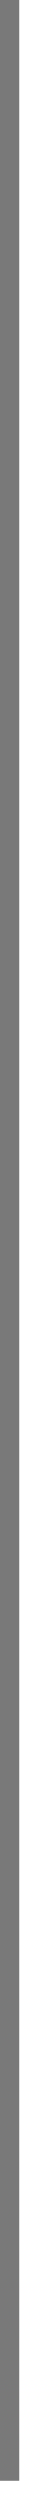
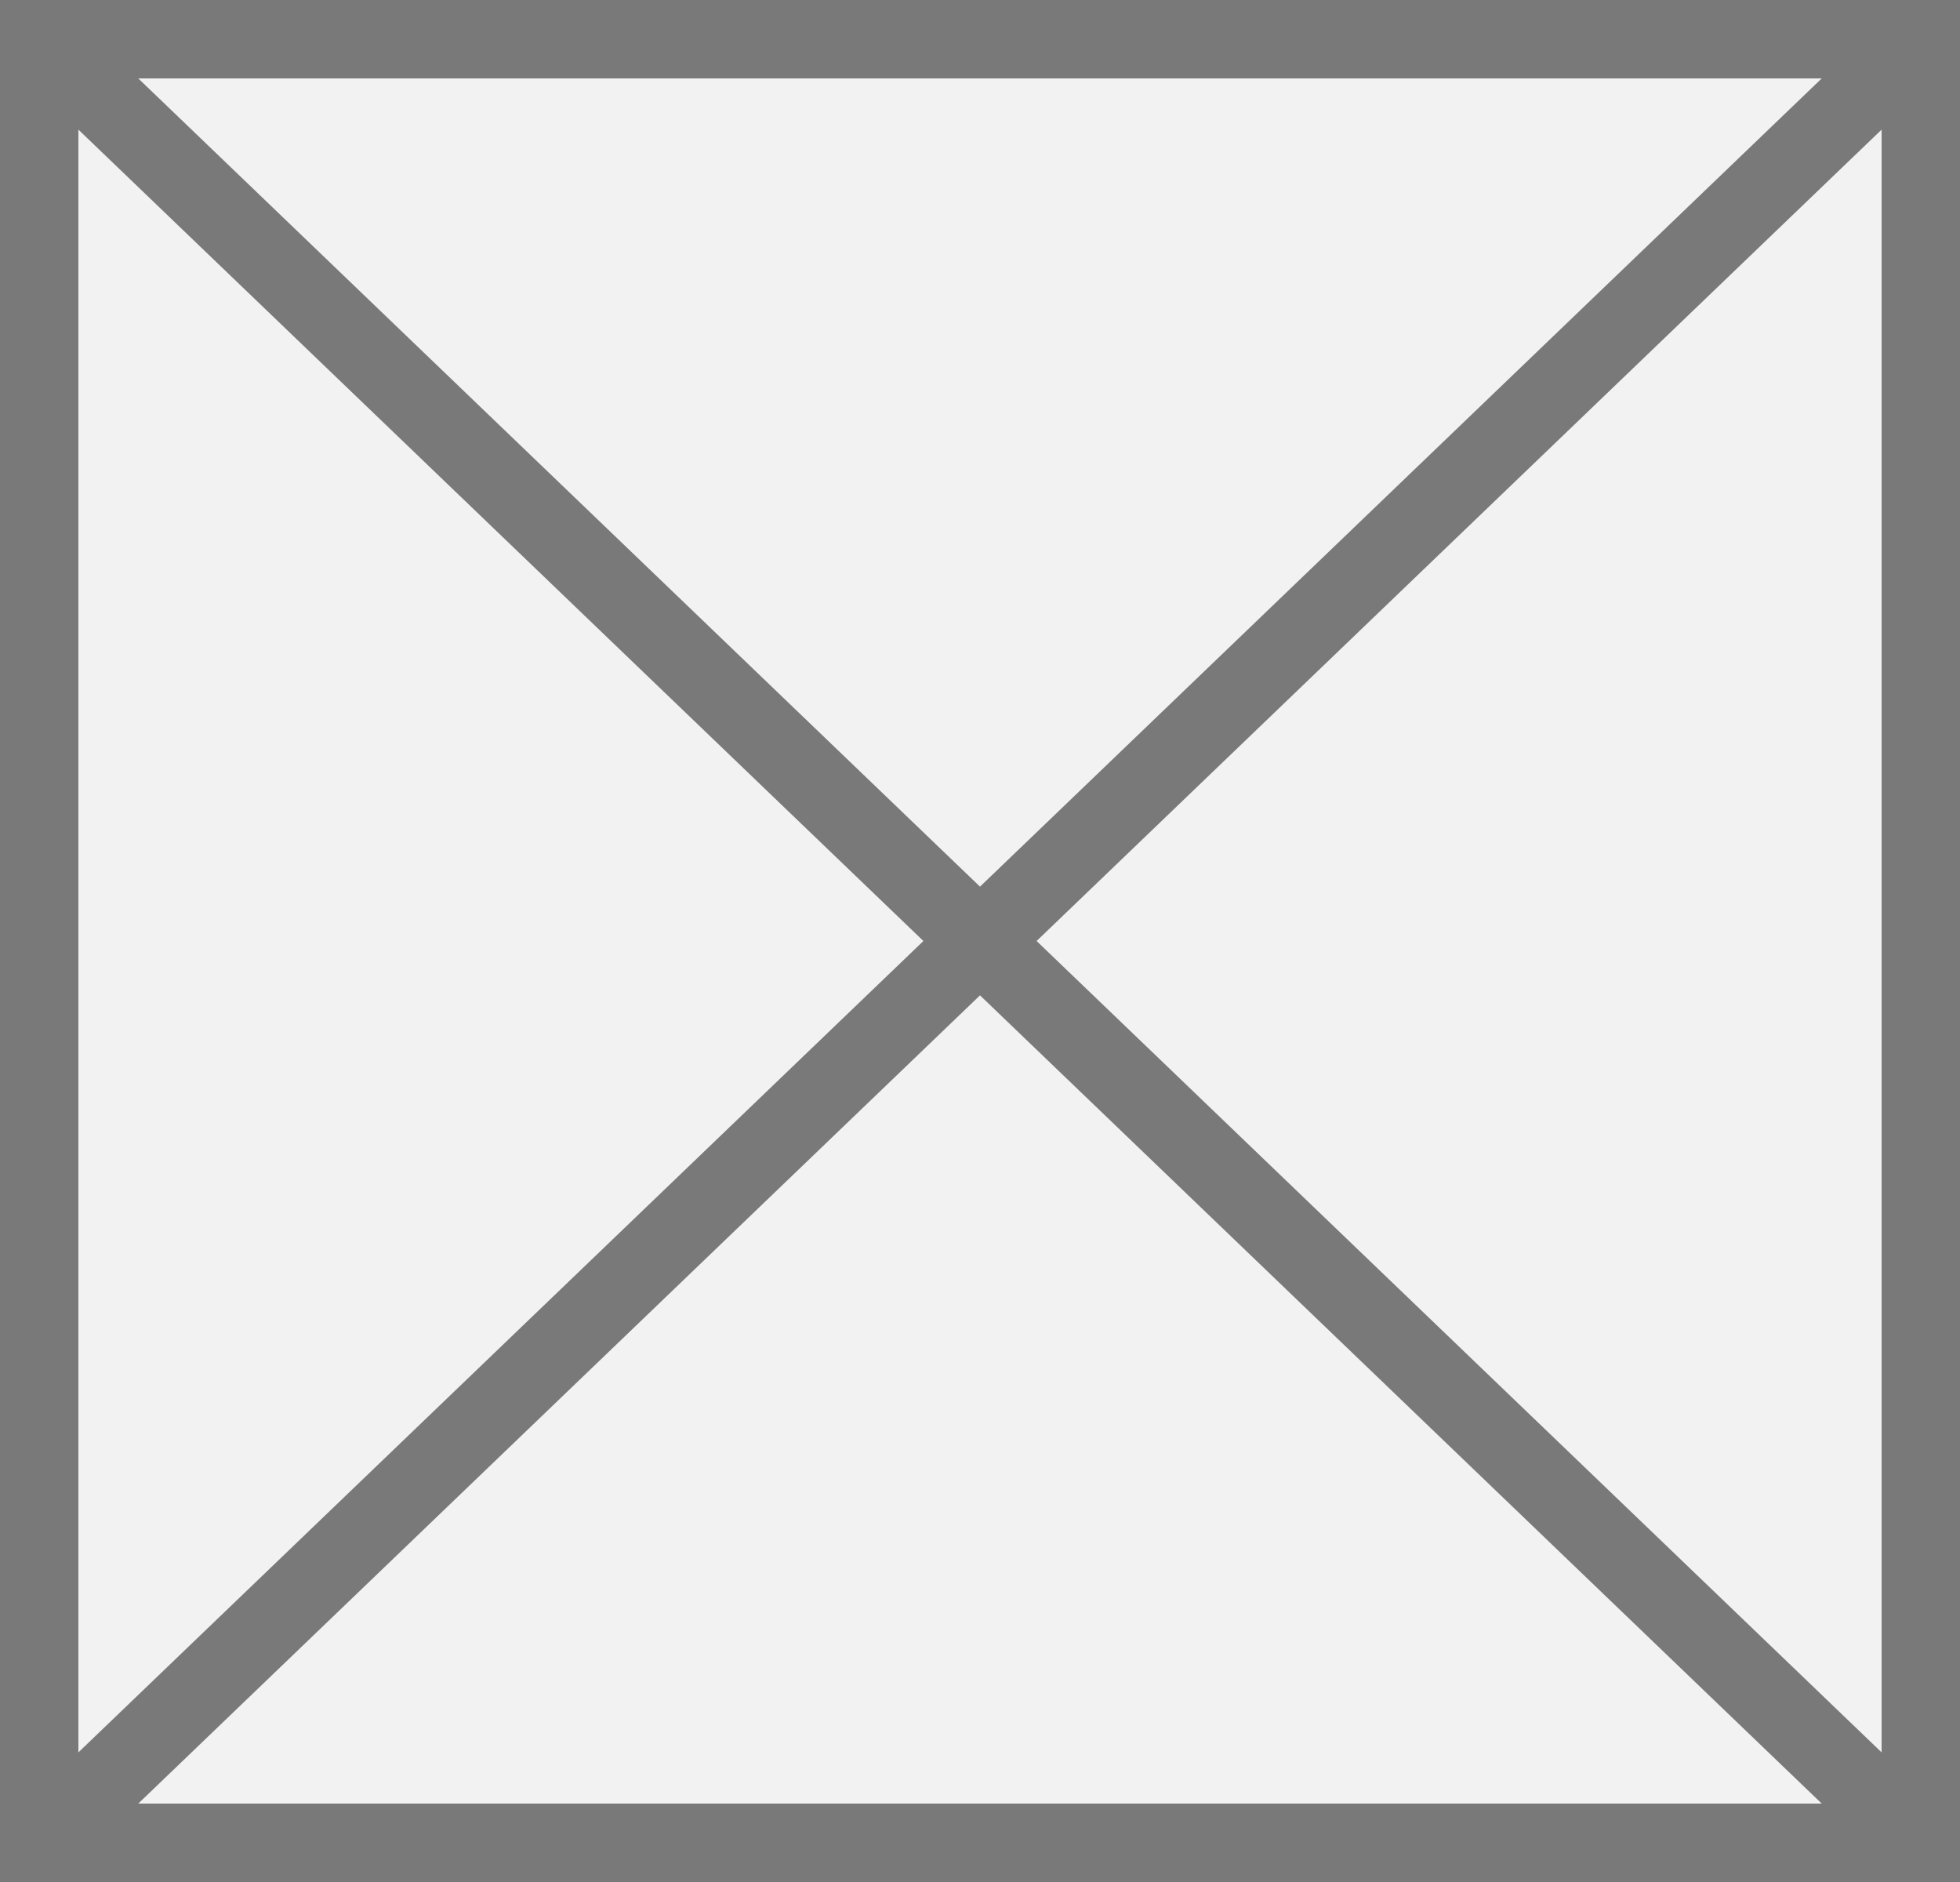
- <svg xmlns="http://www.w3.org/2000/svg" version="1.1" width="2px" height="130px">
-   <g transform="matrix(1 0 0 1 -221 -1826 )">
-     <path d="M 221.5 1826  L 221.5 1955  " stroke-width="1" stroke="#797979" fill="none" />
+ <svg xmlns="http://www.w3.org/2000/svg" version="1.1" width="25px" height="24px">
+   <g transform="matrix(1 0 0 1 -239 -1915 )">
+     <path d="M 239.5 1915.5  L 263.5 1915.5  L 263.5 1938.5  L 239.5 1938.5  L 239.5 1915.5  Z " fill-rule="nonzero" fill="#f2f2f2" stroke="none" />
+     <path d="M 239.5 1915.5  L 263.5 1915.5  L 263.5 1938.5  L 239.5 1938.5  L 239.5 1915.5  Z " stroke-width="1" stroke="#797979" fill="none" />
+     <path d="M 239.376 1915.361  L 263.624 1938.639  M 263.624 1915.361  L 239.376 1938.639  " stroke-width="1" stroke="#797979" fill="none" />
  </g>
</svg>
